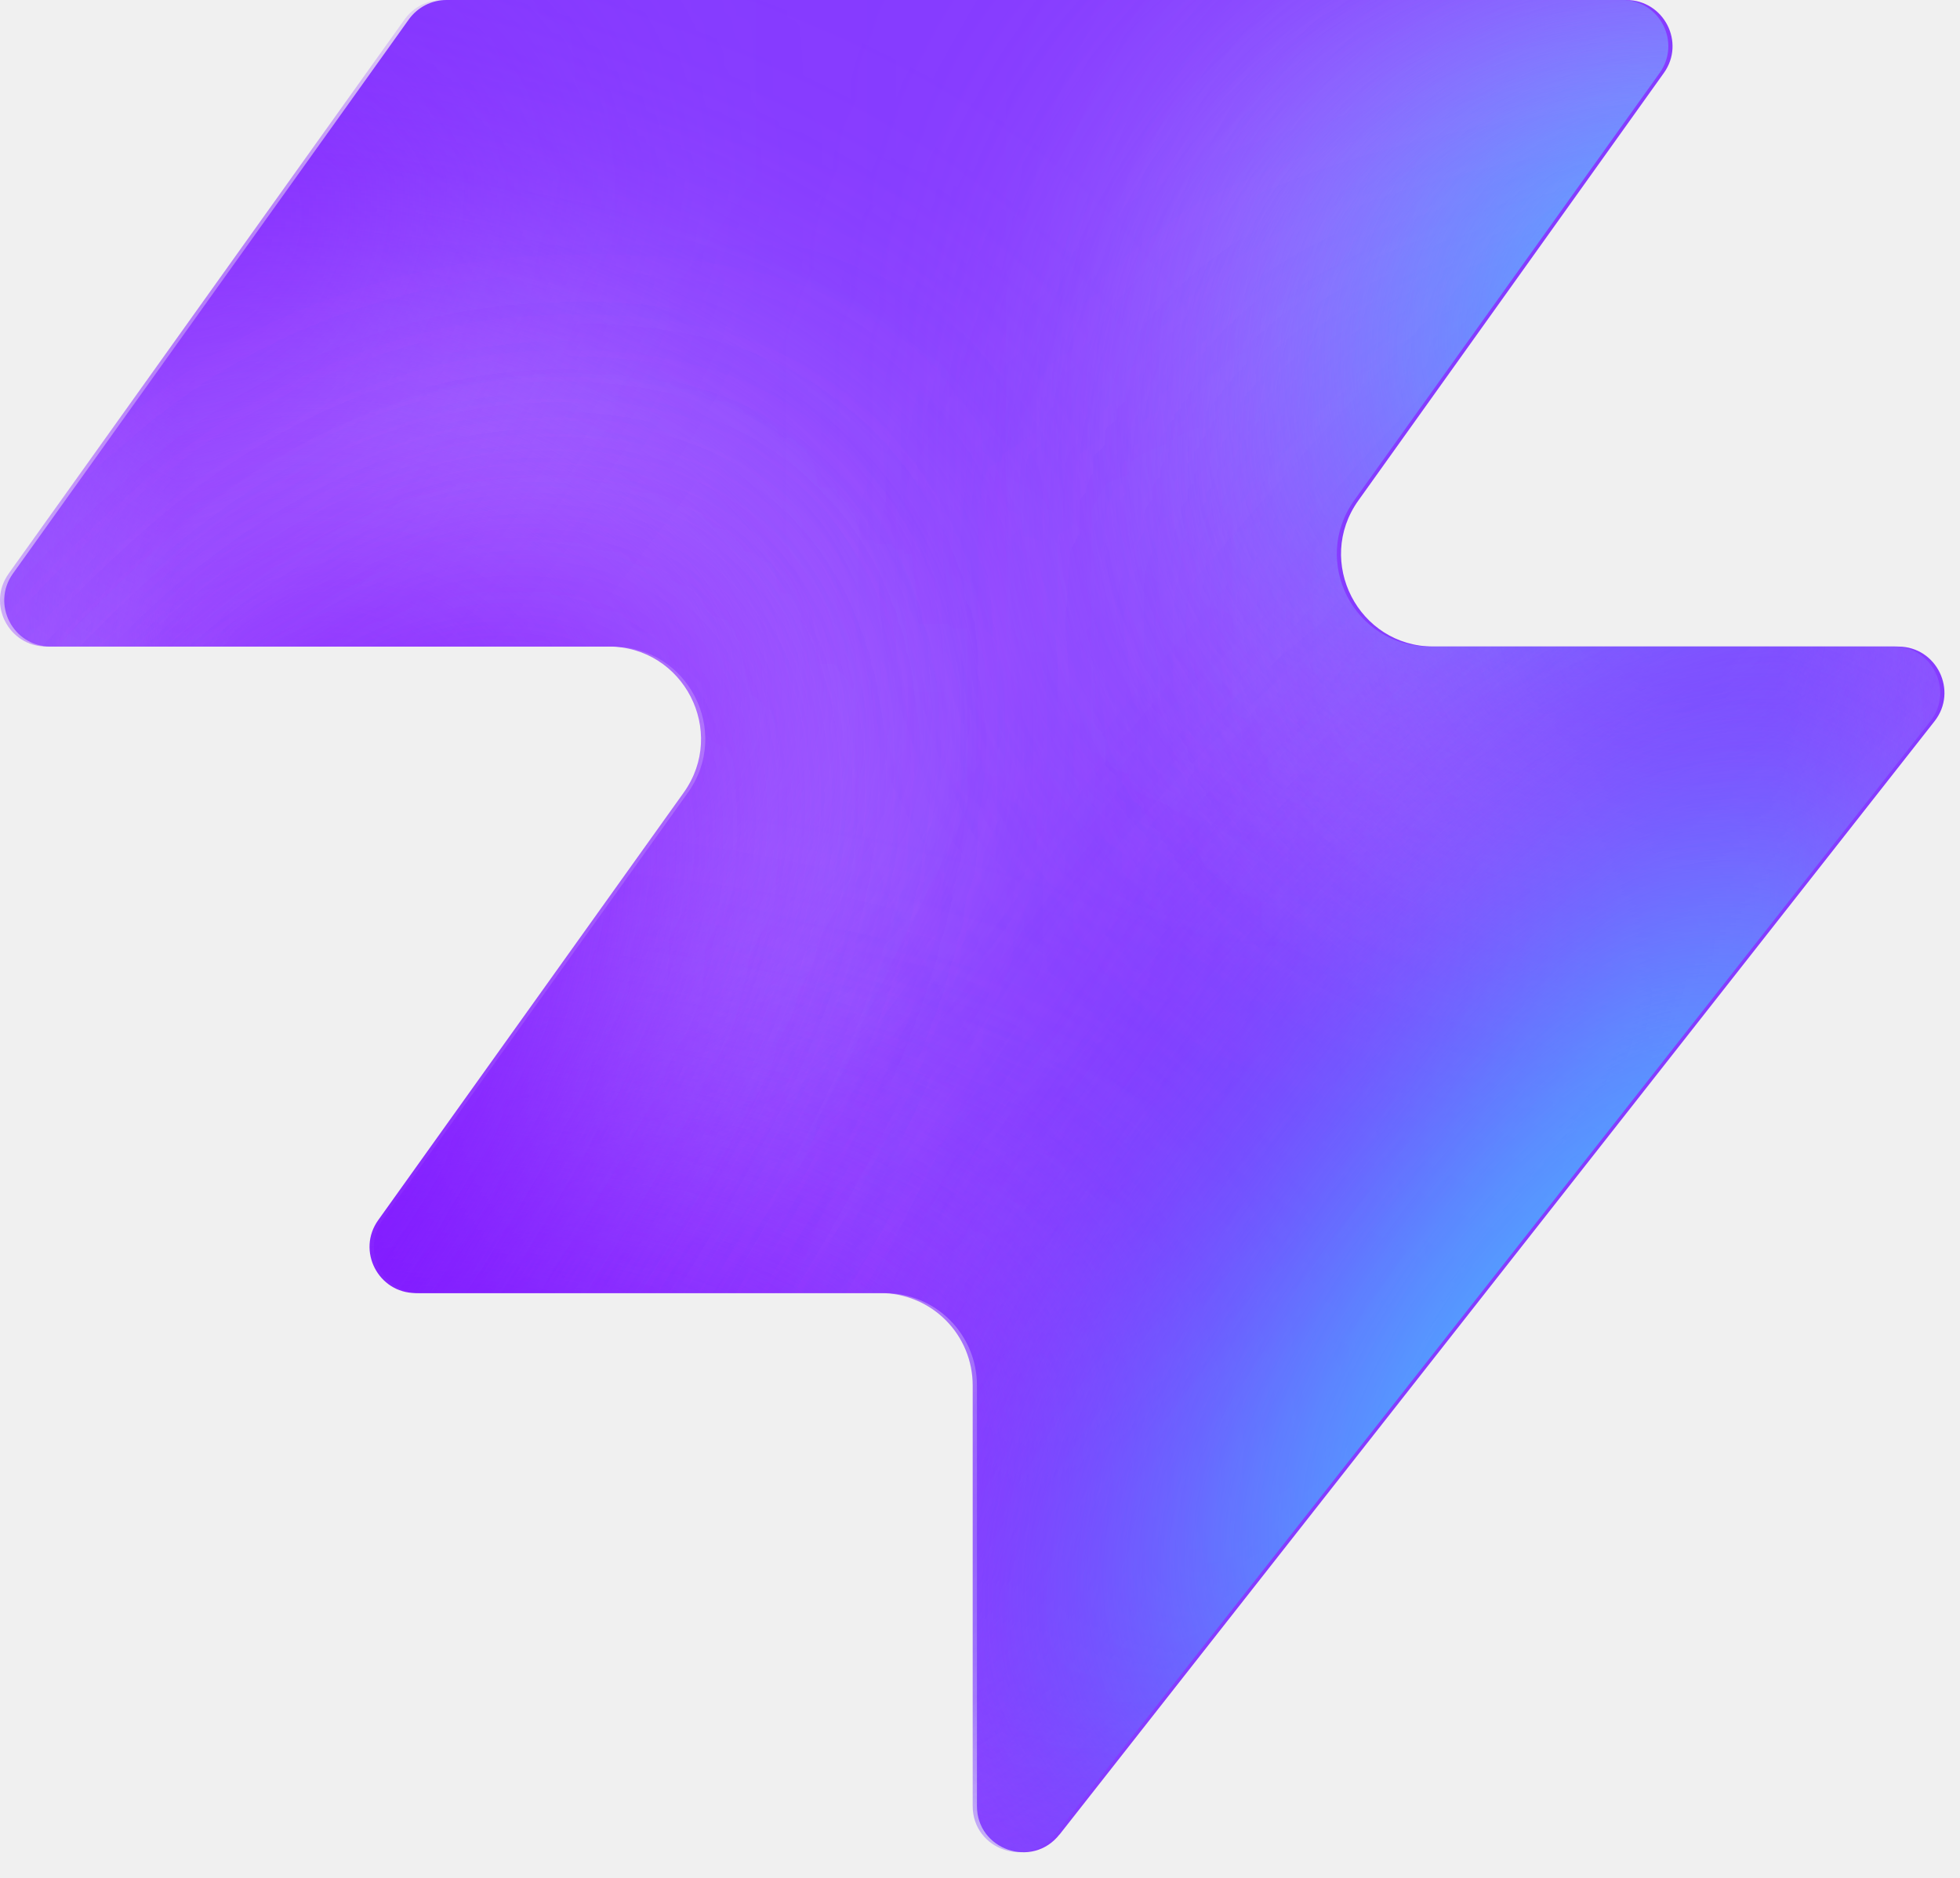
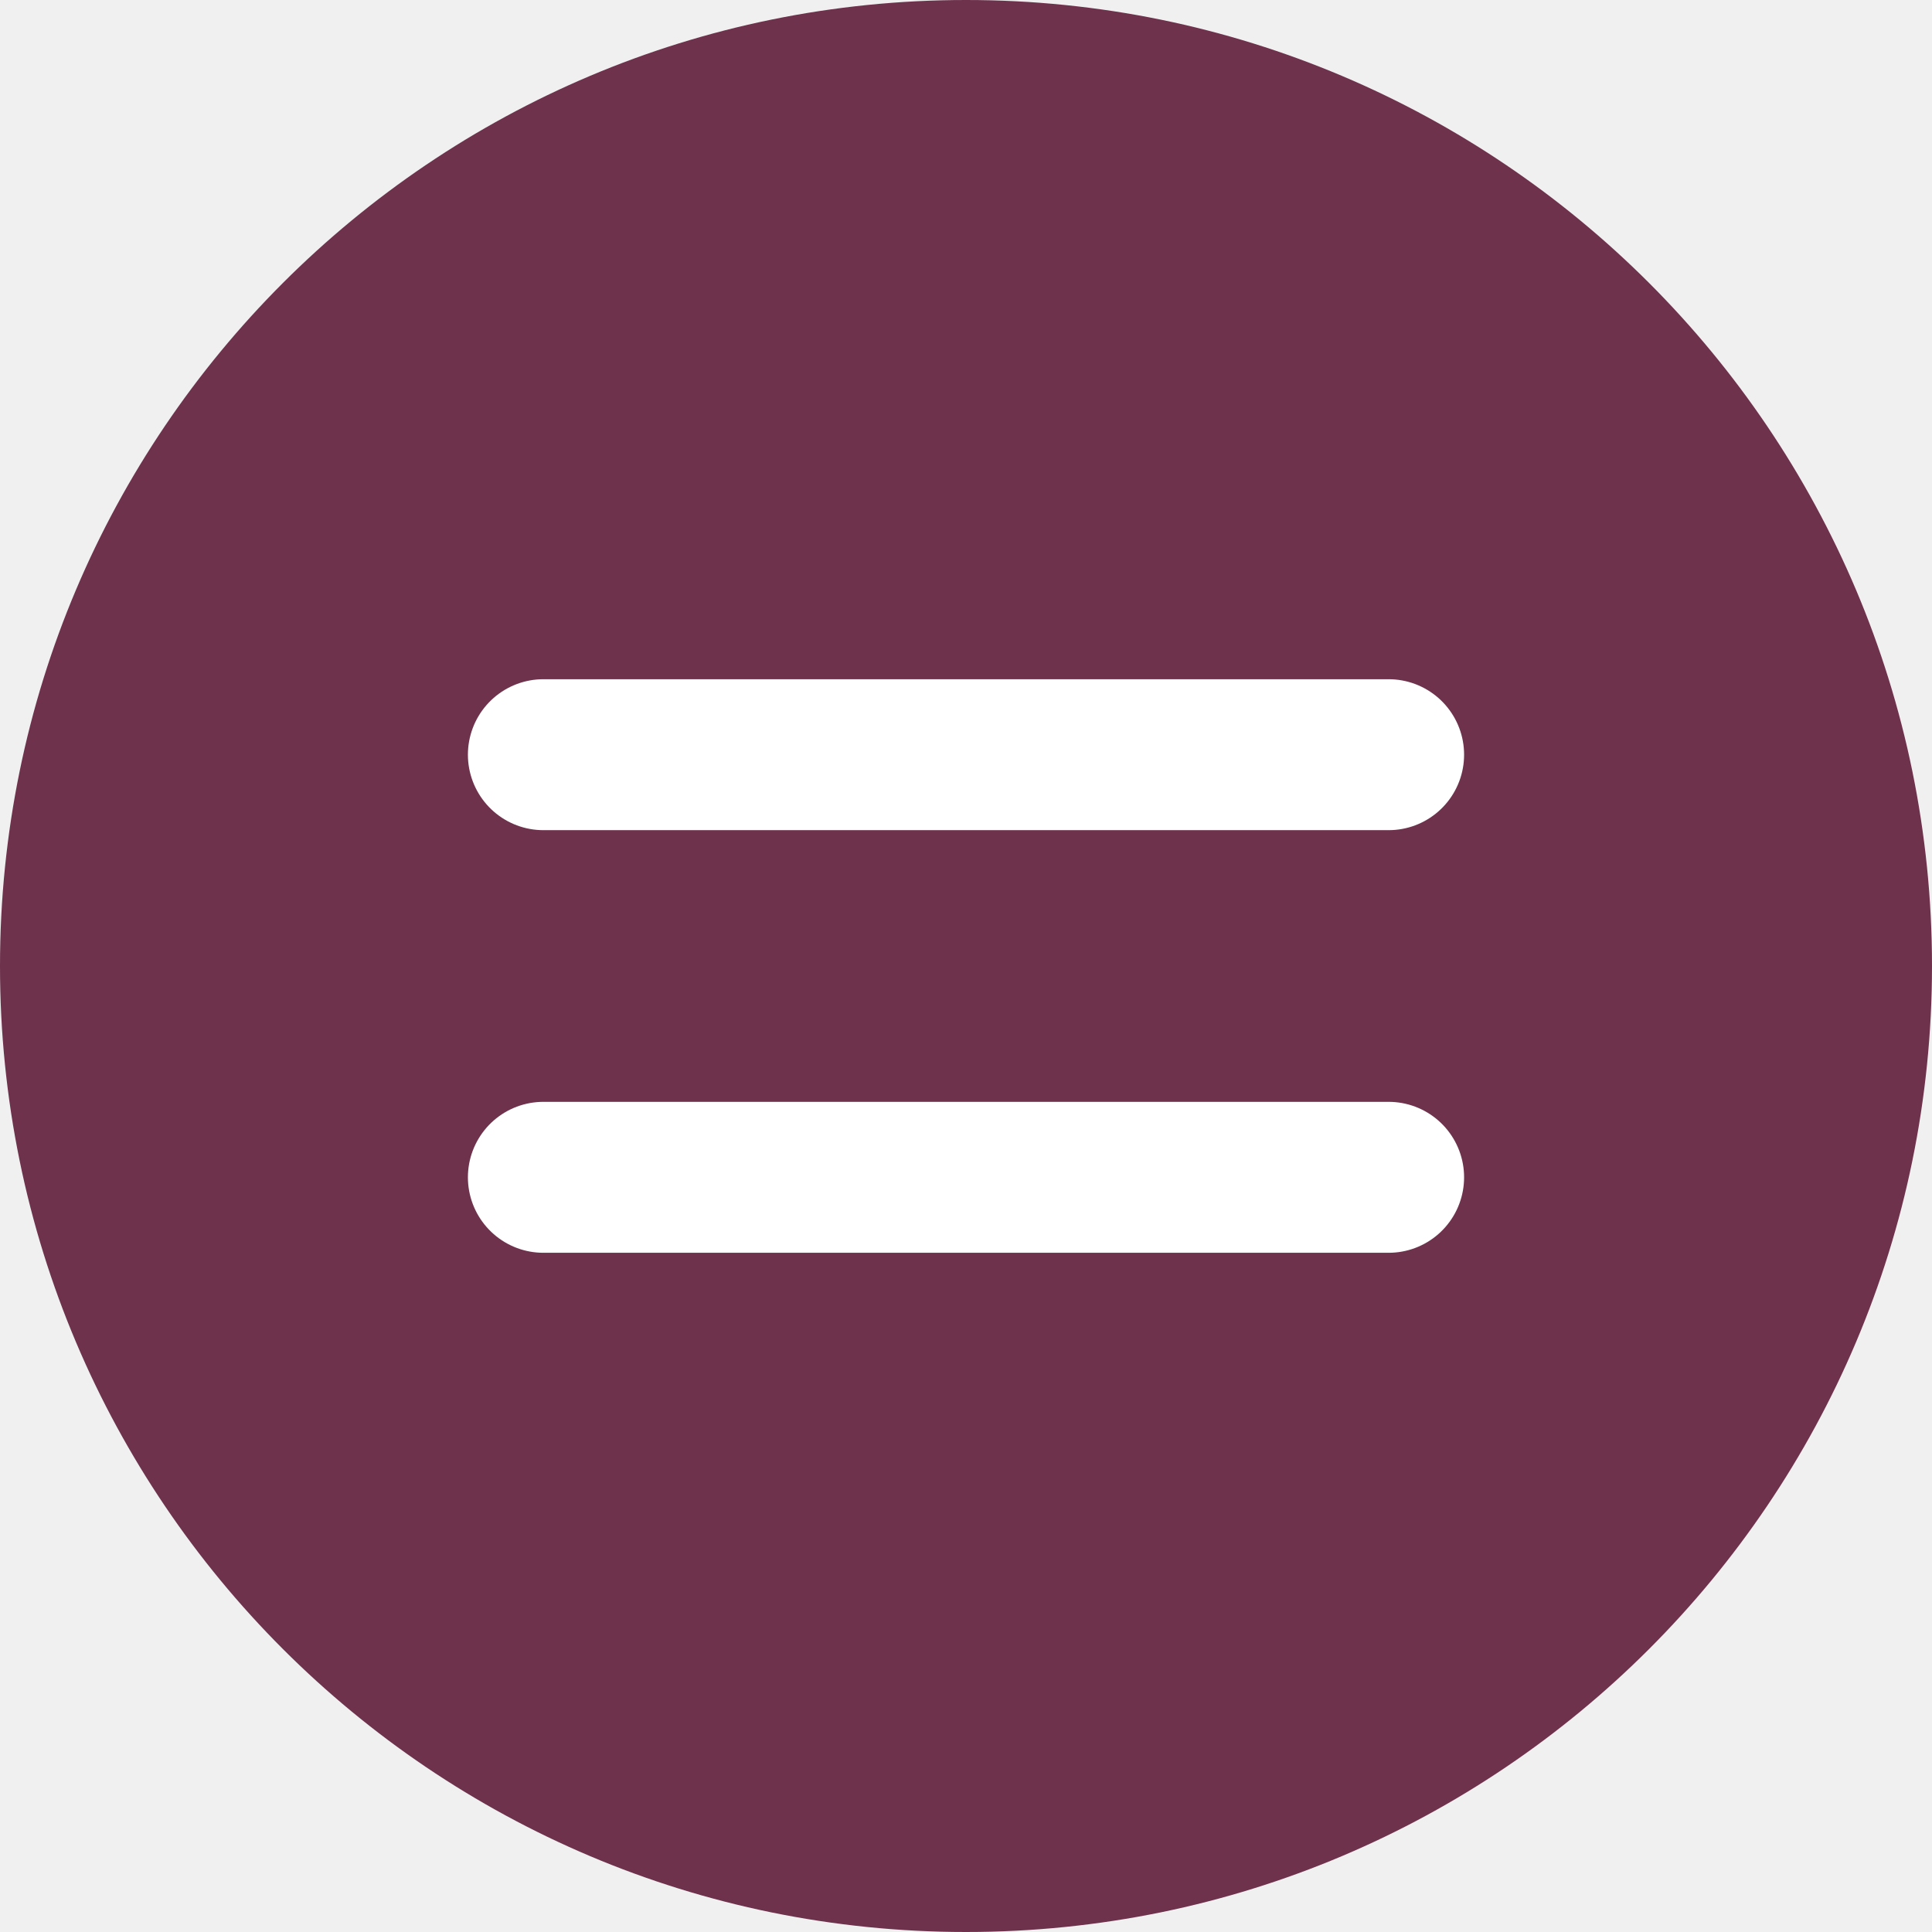
- <svg xmlns="http://www.w3.org/2000/svg" width="48" height="46" fill="none" viewBox="0 0 48 46">
-   <path fill="#863bff" d="M25.946 44.938c-.664.845-2.021.375-2.021-.698V33.937a2.26 2.26 0 0 0-2.262-2.262H10.287c-.92 0-1.456-1.04-.92-1.788l7.48-10.471c1.07-1.497 0-3.578-1.842-3.578H1.237c-.92 0-1.456-1.04-.92-1.788L10.013.474c.214-.297.556-.474.92-.474h28.894c.92 0 1.456 1.04.92 1.788l-7.48 10.471c-1.07 1.498 0 3.579 1.842 3.579h11.377c.943 0 1.473 1.088.89 1.83L25.947 44.94z" style="fill:#863bff;fill:color(display-p3 .525 .23 1);fill-opacity:1" />
-   <mask id="a" width="48" height="46" x="0" y="0" maskUnits="userSpaceOnUse" style="mask-type:alpha">
-     <path fill="#000" d="M25.842 44.938c-.664.844-2.021.375-2.021-.698V33.937a2.26 2.26 0 0 0-2.262-2.262H10.183c-.92 0-1.456-1.04-.92-1.788l7.48-10.471c1.07-1.498 0-3.579-1.842-3.579H1.133c-.92 0-1.456-1.04-.92-1.787L9.91.473c.214-.297.556-.474.92-.474h28.894c.92 0 1.456 1.04.92 1.788l-7.48 10.471c-1.07 1.498 0 3.578 1.842 3.578h11.377c.943 0 1.473 1.088.89 1.832L25.843 44.94z" style="fill:#000;fill-opacity:1" />
-   </mask>
-   <g mask="url(#a)">
-     <g filter="url(#b)">
-       <ellipse cx="5.508" cy="14.704" fill="#ede6ff" rx="5.508" ry="14.704" style="fill:#ede6ff;fill:color(display-p3 .927 .903 1);fill-opacity:1" transform="matrix(.00324 1 1 -.00324 -4.47 31.516)" />
-     </g>
-     <g filter="url(#c)">
-       <ellipse cx="10.399" cy="29.851" fill="#ede6ff" rx="10.399" ry="29.851" style="fill:#ede6ff;fill:color(display-p3 .927 .903 1);fill-opacity:1" transform="matrix(.00324 1 1 -.00324 -39.328 7.883)" />
-     </g>
-     <g filter="url(#d)">
-       <ellipse cx="5.508" cy="30.487" fill="#7e14ff" rx="5.508" ry="30.487" style="fill:#7e14ff;fill:color(display-p3 .492 .077 1);fill-opacity:1" transform="rotate(89.814 -25.913 -14.639)scale(1 -1)" />
-     </g>
-     <g filter="url(#e)">
-       <ellipse cx="5.508" cy="30.599" fill="#7e14ff" rx="5.508" ry="30.599" style="fill:#7e14ff;fill:color(display-p3 .492 .077 1);fill-opacity:1" transform="rotate(89.814 -32.644 -3.334)scale(1 -1)" />
-     </g>
-     <g filter="url(#f)">
-       <ellipse cx="5.508" cy="30.599" fill="#7e14ff" rx="5.508" ry="30.599" style="fill:#7e14ff;fill:color(display-p3 .492 .077 1);fill-opacity:1" transform="matrix(.00324 1 1 -.00324 -34.34 30.47)" />
-     </g>
-     <g filter="url(#g)">
-       <ellipse cx="14.072" cy="22.078" fill="#ede6ff" rx="14.072" ry="22.078" style="fill:#ede6ff;fill:color(display-p3 .927 .903 1);fill-opacity:1" transform="rotate(93.35 24.506 48.493)scale(-1 1)" />
-     </g>
-     <g filter="url(#h)">
-       <ellipse cx="3.47" cy="21.501" fill="#7e14ff" rx="3.47" ry="21.501" style="fill:#7e14ff;fill:color(display-p3 .492 .077 1);fill-opacity:1" transform="rotate(89.009 28.708 47.59)scale(-1 1)" />
-     </g>
-     <g filter="url(#i)">
-       <ellipse cx="3.47" cy="21.501" fill="#7e14ff" rx="3.47" ry="21.501" style="fill:#7e14ff;fill:color(display-p3 .492 .077 1);fill-opacity:1" transform="rotate(89.009 28.708 47.59)scale(-1 1)" />
-     </g>
-     <g filter="url(#j)">
-       <ellipse cx=".387" cy="8.972" fill="#7e14ff" rx="4.407" ry="29.108" style="fill:#7e14ff;fill:color(display-p3 .492 .077 1);fill-opacity:1" transform="rotate(39.51 .387 8.972)" />
-     </g>
-     <g filter="url(#k)">
-       <ellipse cx="47.523" cy="-6.092" fill="#7e14ff" rx="4.407" ry="29.108" style="fill:#7e14ff;fill:color(display-p3 .492 .077 1);fill-opacity:1" transform="rotate(37.892 47.523 -6.092)" />
-     </g>
-     <g filter="url(#l)">
-       <ellipse cx="41.412" cy="6.333" fill="#47bfff" rx="5.971" ry="9.665" style="fill:#47bfff;fill:color(display-p3 .28 .748 1);fill-opacity:1" transform="rotate(37.892 41.412 6.333)" />
-     </g>
-     <g filter="url(#m)">
-       <ellipse cx="-1.879" cy="38.332" fill="#7e14ff" rx="4.407" ry="29.108" style="fill:#7e14ff;fill:color(display-p3 .492 .077 1);fill-opacity:1" transform="rotate(37.892 -1.88 38.332)" />
-     </g>
-     <g filter="url(#n)">
-       <ellipse cx="-1.879" cy="38.332" fill="#7e14ff" rx="4.407" ry="29.108" style="fill:#7e14ff;fill:color(display-p3 .492 .077 1);fill-opacity:1" transform="rotate(37.892 -1.88 38.332)" />
-     </g>
-     <g filter="url(#o)">
-       <ellipse cx="35.651" cy="29.907" fill="#7e14ff" rx="4.407" ry="29.108" style="fill:#7e14ff;fill:color(display-p3 .492 .077 1);fill-opacity:1" transform="rotate(37.892 35.651 29.907)" />
-     </g>
-     <g filter="url(#p)">
-       <ellipse cx="38.418" cy="32.4" fill="#47bfff" rx="5.971" ry="15.297" style="fill:#47bfff;fill:color(display-p3 .28 .748 1);fill-opacity:1" transform="rotate(37.892 38.418 32.4)" />
-     </g>
-   </g>
-   <defs>
-     <filter id="b" width="60.045" height="41.654" x="-19.77" y="16.149" color-interpolation-filters="sRGB" filterUnits="userSpaceOnUse">
-       <feFlood flood-opacity="0" result="BackgroundImageFix" />
-       <feBlend in="SourceGraphic" in2="BackgroundImageFix" result="shape" />
-       <feGaussianBlur result="effect1_foregroundBlur_2002_17158" stdDeviation="7.659" />
-     </filter>
-     <filter id="c" width="90.34" height="51.437" x="-54.613" y="-7.533" color-interpolation-filters="sRGB" filterUnits="userSpaceOnUse">
-       <feFlood flood-opacity="0" result="BackgroundImageFix" />
-       <feBlend in="SourceGraphic" in2="BackgroundImageFix" result="shape" />
-       <feGaussianBlur result="effect1_foregroundBlur_2002_17158" stdDeviation="7.659" />
-     </filter>
-     <filter id="d" width="79.355" height="29.4" x="-49.64" y="2.03" color-interpolation-filters="sRGB" filterUnits="userSpaceOnUse">
-       <feFlood flood-opacity="0" result="BackgroundImageFix" />
-       <feBlend in="SourceGraphic" in2="BackgroundImageFix" result="shape" />
-       <feGaussianBlur result="effect1_foregroundBlur_2002_17158" stdDeviation="4.596" />
-     </filter>
-     <filter id="e" width="79.579" height="29.4" x="-45.045" y="20.029" color-interpolation-filters="sRGB" filterUnits="userSpaceOnUse">
-       <feFlood flood-opacity="0" result="BackgroundImageFix" />
-       <feBlend in="SourceGraphic" in2="BackgroundImageFix" result="shape" />
-       <feGaussianBlur result="effect1_foregroundBlur_2002_17158" stdDeviation="4.596" />
-     </filter>
-     <filter id="f" width="79.579" height="29.4" x="-43.513" y="21.178" color-interpolation-filters="sRGB" filterUnits="userSpaceOnUse">
-       <feFlood flood-opacity="0" result="BackgroundImageFix" />
-       <feBlend in="SourceGraphic" in2="BackgroundImageFix" result="shape" />
-       <feGaussianBlur result="effect1_foregroundBlur_2002_17158" stdDeviation="4.596" />
-     </filter>
-     <filter id="g" width="74.749" height="58.852" x="15.756" y="-17.901" color-interpolation-filters="sRGB" filterUnits="userSpaceOnUse">
-       <feFlood flood-opacity="0" result="BackgroundImageFix" />
-       <feBlend in="SourceGraphic" in2="BackgroundImageFix" result="shape" />
-       <feGaussianBlur result="effect1_foregroundBlur_2002_17158" stdDeviation="7.659" />
-     </filter>
-     <filter id="h" width="61.377" height="25.362" x="23.548" y="2.284" color-interpolation-filters="sRGB" filterUnits="userSpaceOnUse">
-       <feFlood flood-opacity="0" result="BackgroundImageFix" />
-       <feBlend in="SourceGraphic" in2="BackgroundImageFix" result="shape" />
-       <feGaussianBlur result="effect1_foregroundBlur_2002_17158" stdDeviation="4.596" />
-     </filter>
-     <filter id="i" width="61.377" height="25.362" x="23.548" y="2.284" color-interpolation-filters="sRGB" filterUnits="userSpaceOnUse">
-       <feFlood flood-opacity="0" result="BackgroundImageFix" />
-       <feBlend in="SourceGraphic" in2="BackgroundImageFix" result="shape" />
-       <feGaussianBlur result="effect1_foregroundBlur_2002_17158" stdDeviation="4.596" />
-     </filter>
-     <filter id="j" width="56.045" height="63.649" x="-27.636" y="-22.853" color-interpolation-filters="sRGB" filterUnits="userSpaceOnUse">
-       <feFlood flood-opacity="0" result="BackgroundImageFix" />
-       <feBlend in="SourceGraphic" in2="BackgroundImageFix" result="shape" />
-       <feGaussianBlur result="effect1_foregroundBlur_2002_17158" stdDeviation="4.596" />
-     </filter>
-     <filter id="k" width="54.814" height="64.646" x="20.116" y="-38.415" color-interpolation-filters="sRGB" filterUnits="userSpaceOnUse">
-       <feFlood flood-opacity="0" result="BackgroundImageFix" />
-       <feBlend in="SourceGraphic" in2="BackgroundImageFix" result="shape" />
-       <feGaussianBlur result="effect1_foregroundBlur_2002_17158" stdDeviation="4.596" />
-     </filter>
-     <filter id="l" width="33.541" height="35.313" x="24.641" y="-11.323" color-interpolation-filters="sRGB" filterUnits="userSpaceOnUse">
-       <feFlood flood-opacity="0" result="BackgroundImageFix" />
-       <feBlend in="SourceGraphic" in2="BackgroundImageFix" result="shape" />
-       <feGaussianBlur result="effect1_foregroundBlur_2002_17158" stdDeviation="4.596" />
-     </filter>
-     <filter id="m" width="54.814" height="64.646" x="-29.286" y="6.009" color-interpolation-filters="sRGB" filterUnits="userSpaceOnUse">
-       <feFlood flood-opacity="0" result="BackgroundImageFix" />
-       <feBlend in="SourceGraphic" in2="BackgroundImageFix" result="shape" />
-       <feGaussianBlur result="effect1_foregroundBlur_2002_17158" stdDeviation="4.596" />
-     </filter>
-     <filter id="n" width="54.814" height="64.646" x="-29.286" y="6.009" color-interpolation-filters="sRGB" filterUnits="userSpaceOnUse">
-       <feFlood flood-opacity="0" result="BackgroundImageFix" />
-       <feBlend in="SourceGraphic" in2="BackgroundImageFix" result="shape" />
-       <feGaussianBlur result="effect1_foregroundBlur_2002_17158" stdDeviation="4.596" />
-     </filter>
-     <filter id="o" width="54.814" height="64.646" x="8.244" y="-2.416" color-interpolation-filters="sRGB" filterUnits="userSpaceOnUse">
-       <feFlood flood-opacity="0" result="BackgroundImageFix" />
-       <feBlend in="SourceGraphic" in2="BackgroundImageFix" result="shape" />
-       <feGaussianBlur result="effect1_foregroundBlur_2002_17158" stdDeviation="4.596" />
-     </filter>
-     <filter id="p" width="39.409" height="43.623" x="18.713" y="10.588" color-interpolation-filters="sRGB" filterUnits="userSpaceOnUse">
-       <feFlood flood-opacity="0" result="BackgroundImageFix" />
-       <feBlend in="SourceGraphic" in2="BackgroundImageFix" result="shape" />
-       <feGaussianBlur result="effect1_foregroundBlur_2002_17158" stdDeviation="4.596" />
-     </filter>
-   </defs>
+ <svg xmlns="http://www.w3.org/2000/svg" viewBox="0 0 64 64">
+   <rect width="64" height="64" rx="32" fill="#6e324c" />
+   <path d="M18 25h28M18 39h28" fill="none" stroke="#fff" stroke-width="5" stroke-linecap="round" />
</svg>
